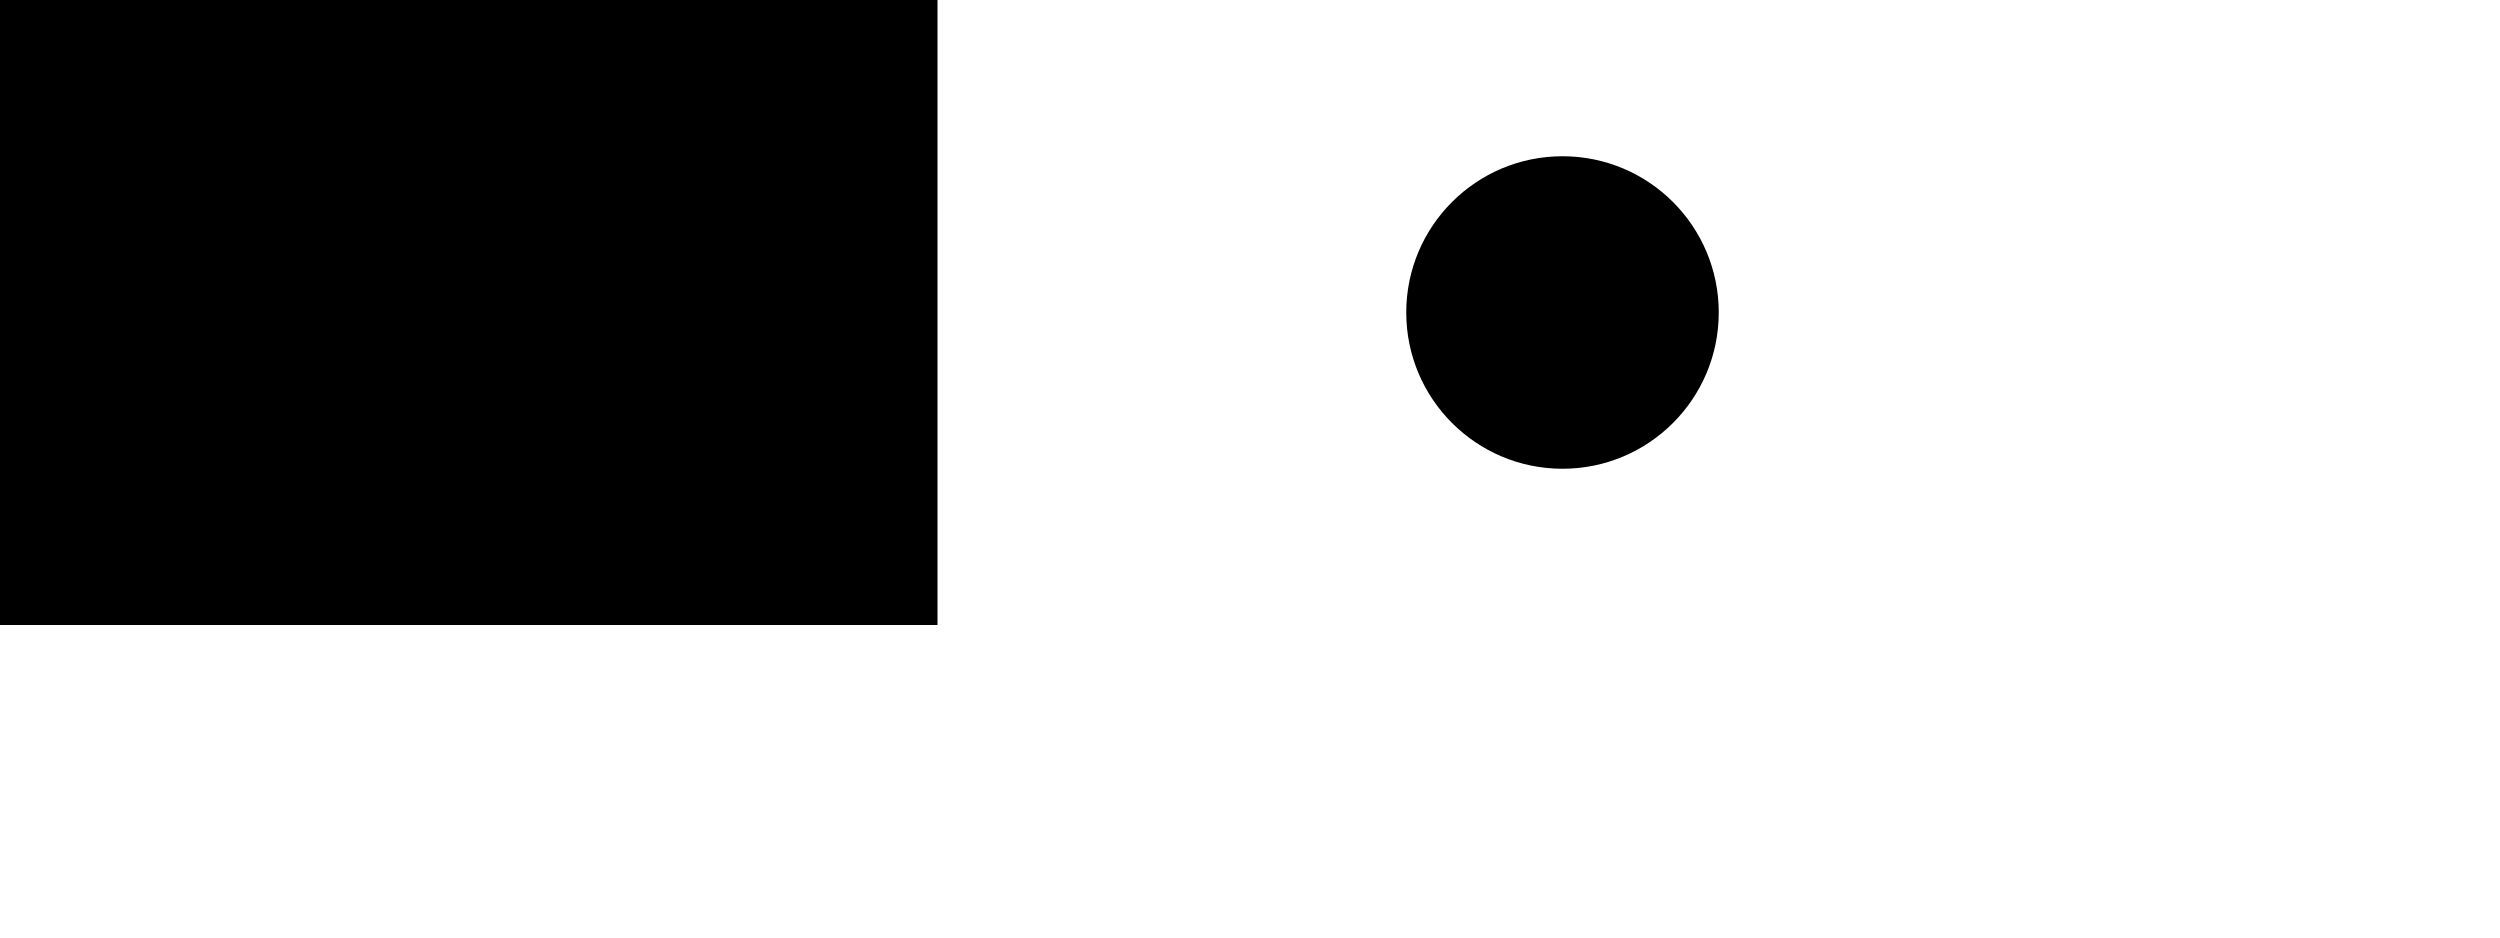
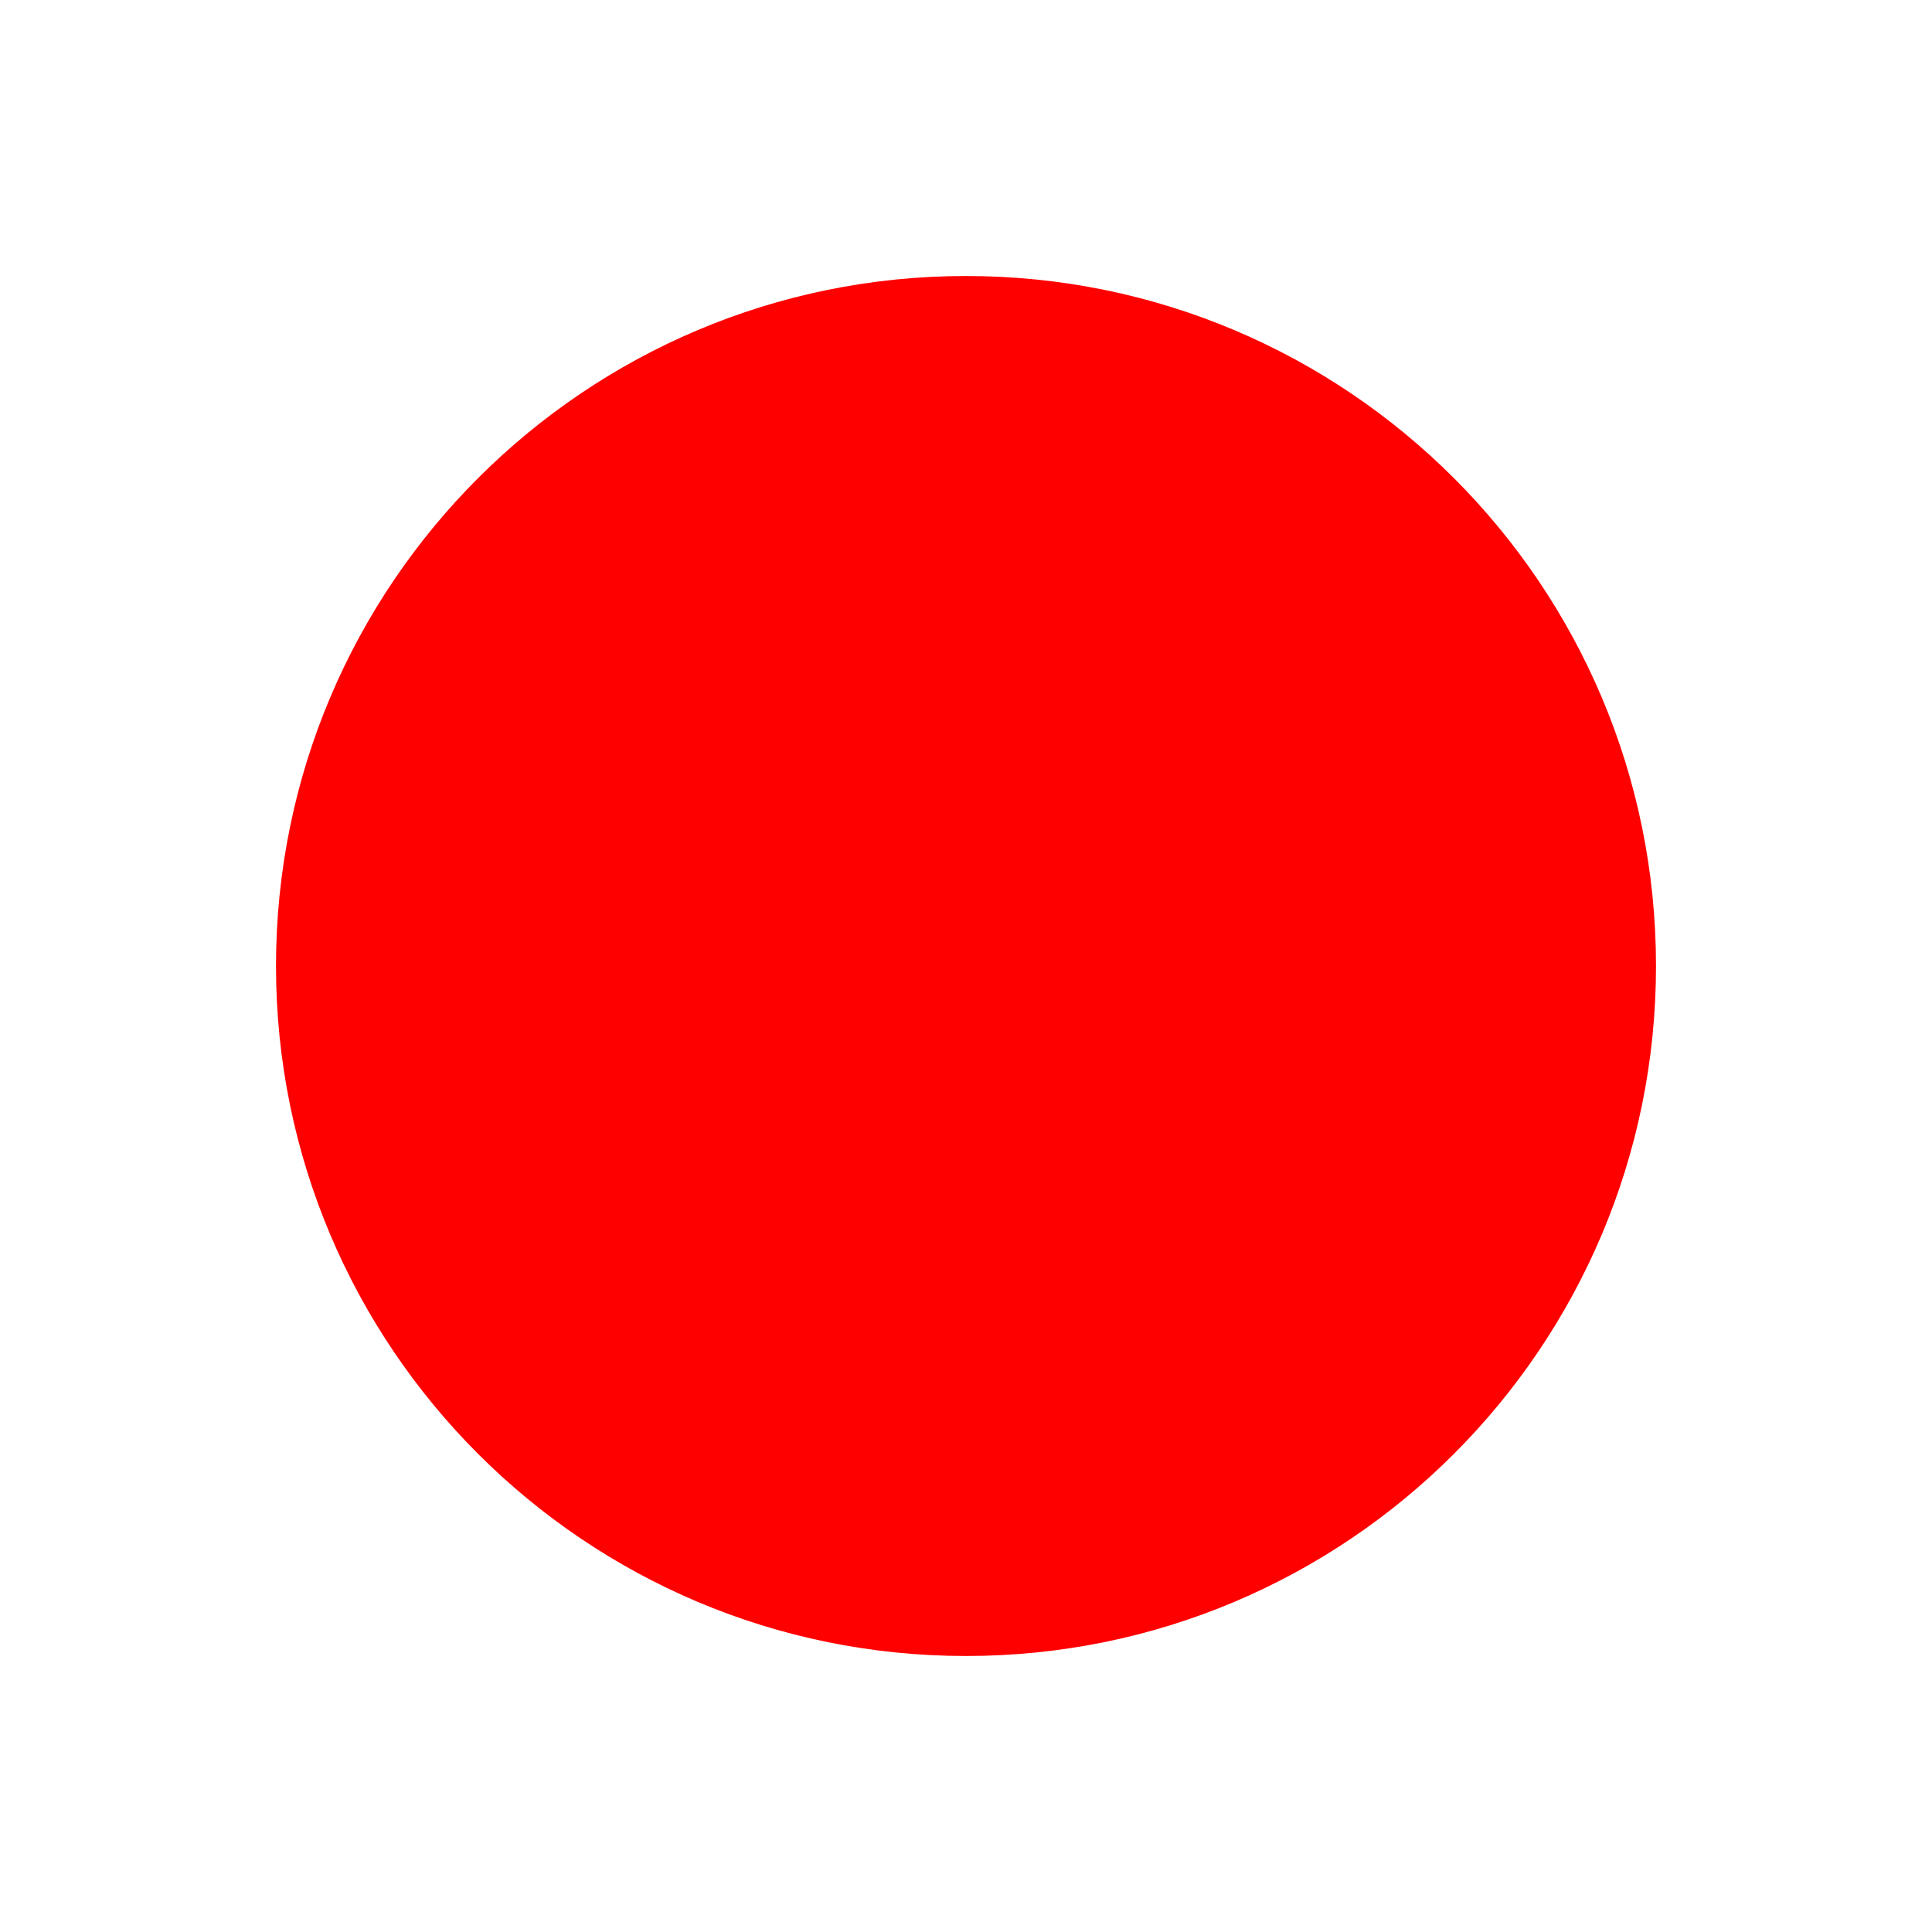
- <svg xmlns="http://www.w3.org/2000/svg" width="80" height="30" viewBox="0 0 80 30" version="1.1">
-   <rect id="s9a36dc-go" x="0" y="0" width="30" height="20" />
-   <circle cx="50" cy="10" r="5">
-     <animateTransform attributeName="transform" from="0 0" to="20 0" additive="sum" begin="s9a36dc-go.click+0.2s" dur="1s" fill="freeze" type="translate" />
+ <svg xmlns="http://www.w3.org/2000/svg" width="200" height="200" viewBox="3 3 14 14" version="1.1">
+   <circle cx="10" cy="10" r="5" fill="red">
+     <animate attributeName="opacity" from="0" to="1" begin="0s" dur="0.5s" fill="freeze" />
+     <animateTransform attributeName="transform" from="0 10 10" to="360 10 10" additive="sum" begin="0.5s" dur="2s" fill="freeze" type="rotate" />
+     <animateTransform attributeName="transform" from="0 0" to="70 0" additive="sum" calcMode="spline" keyTimes="0;1" keySplines="0.42 0 0.58 1" begin="0s" dur="1s" fill="freeze" type="translate" />
  </circle>
</svg>
